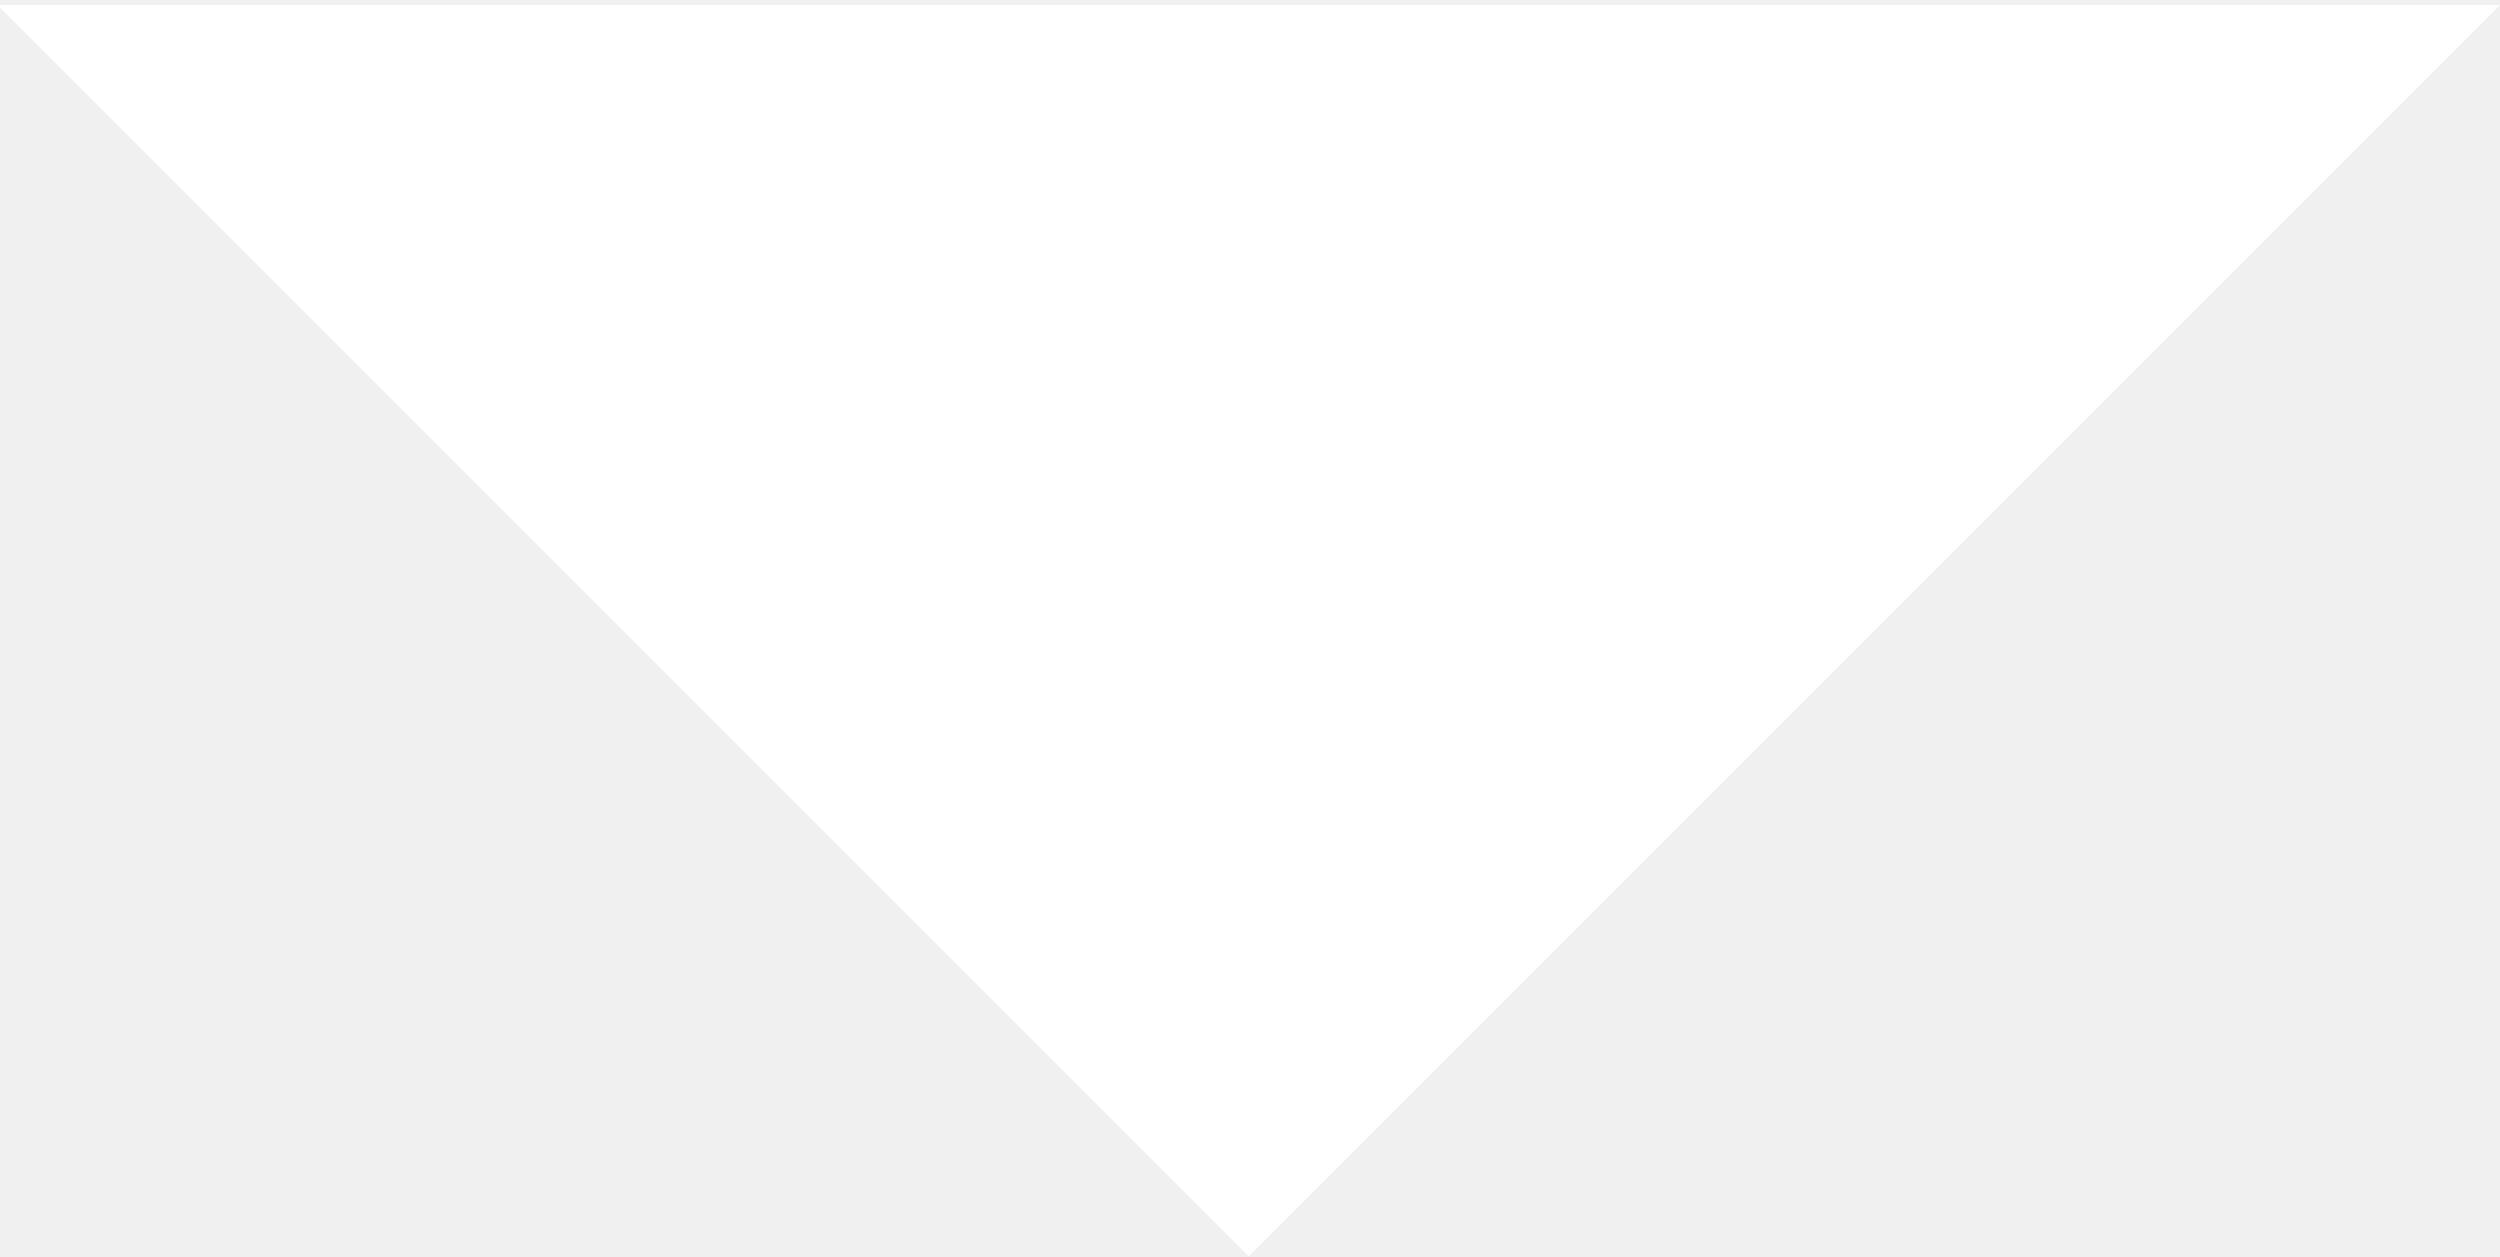
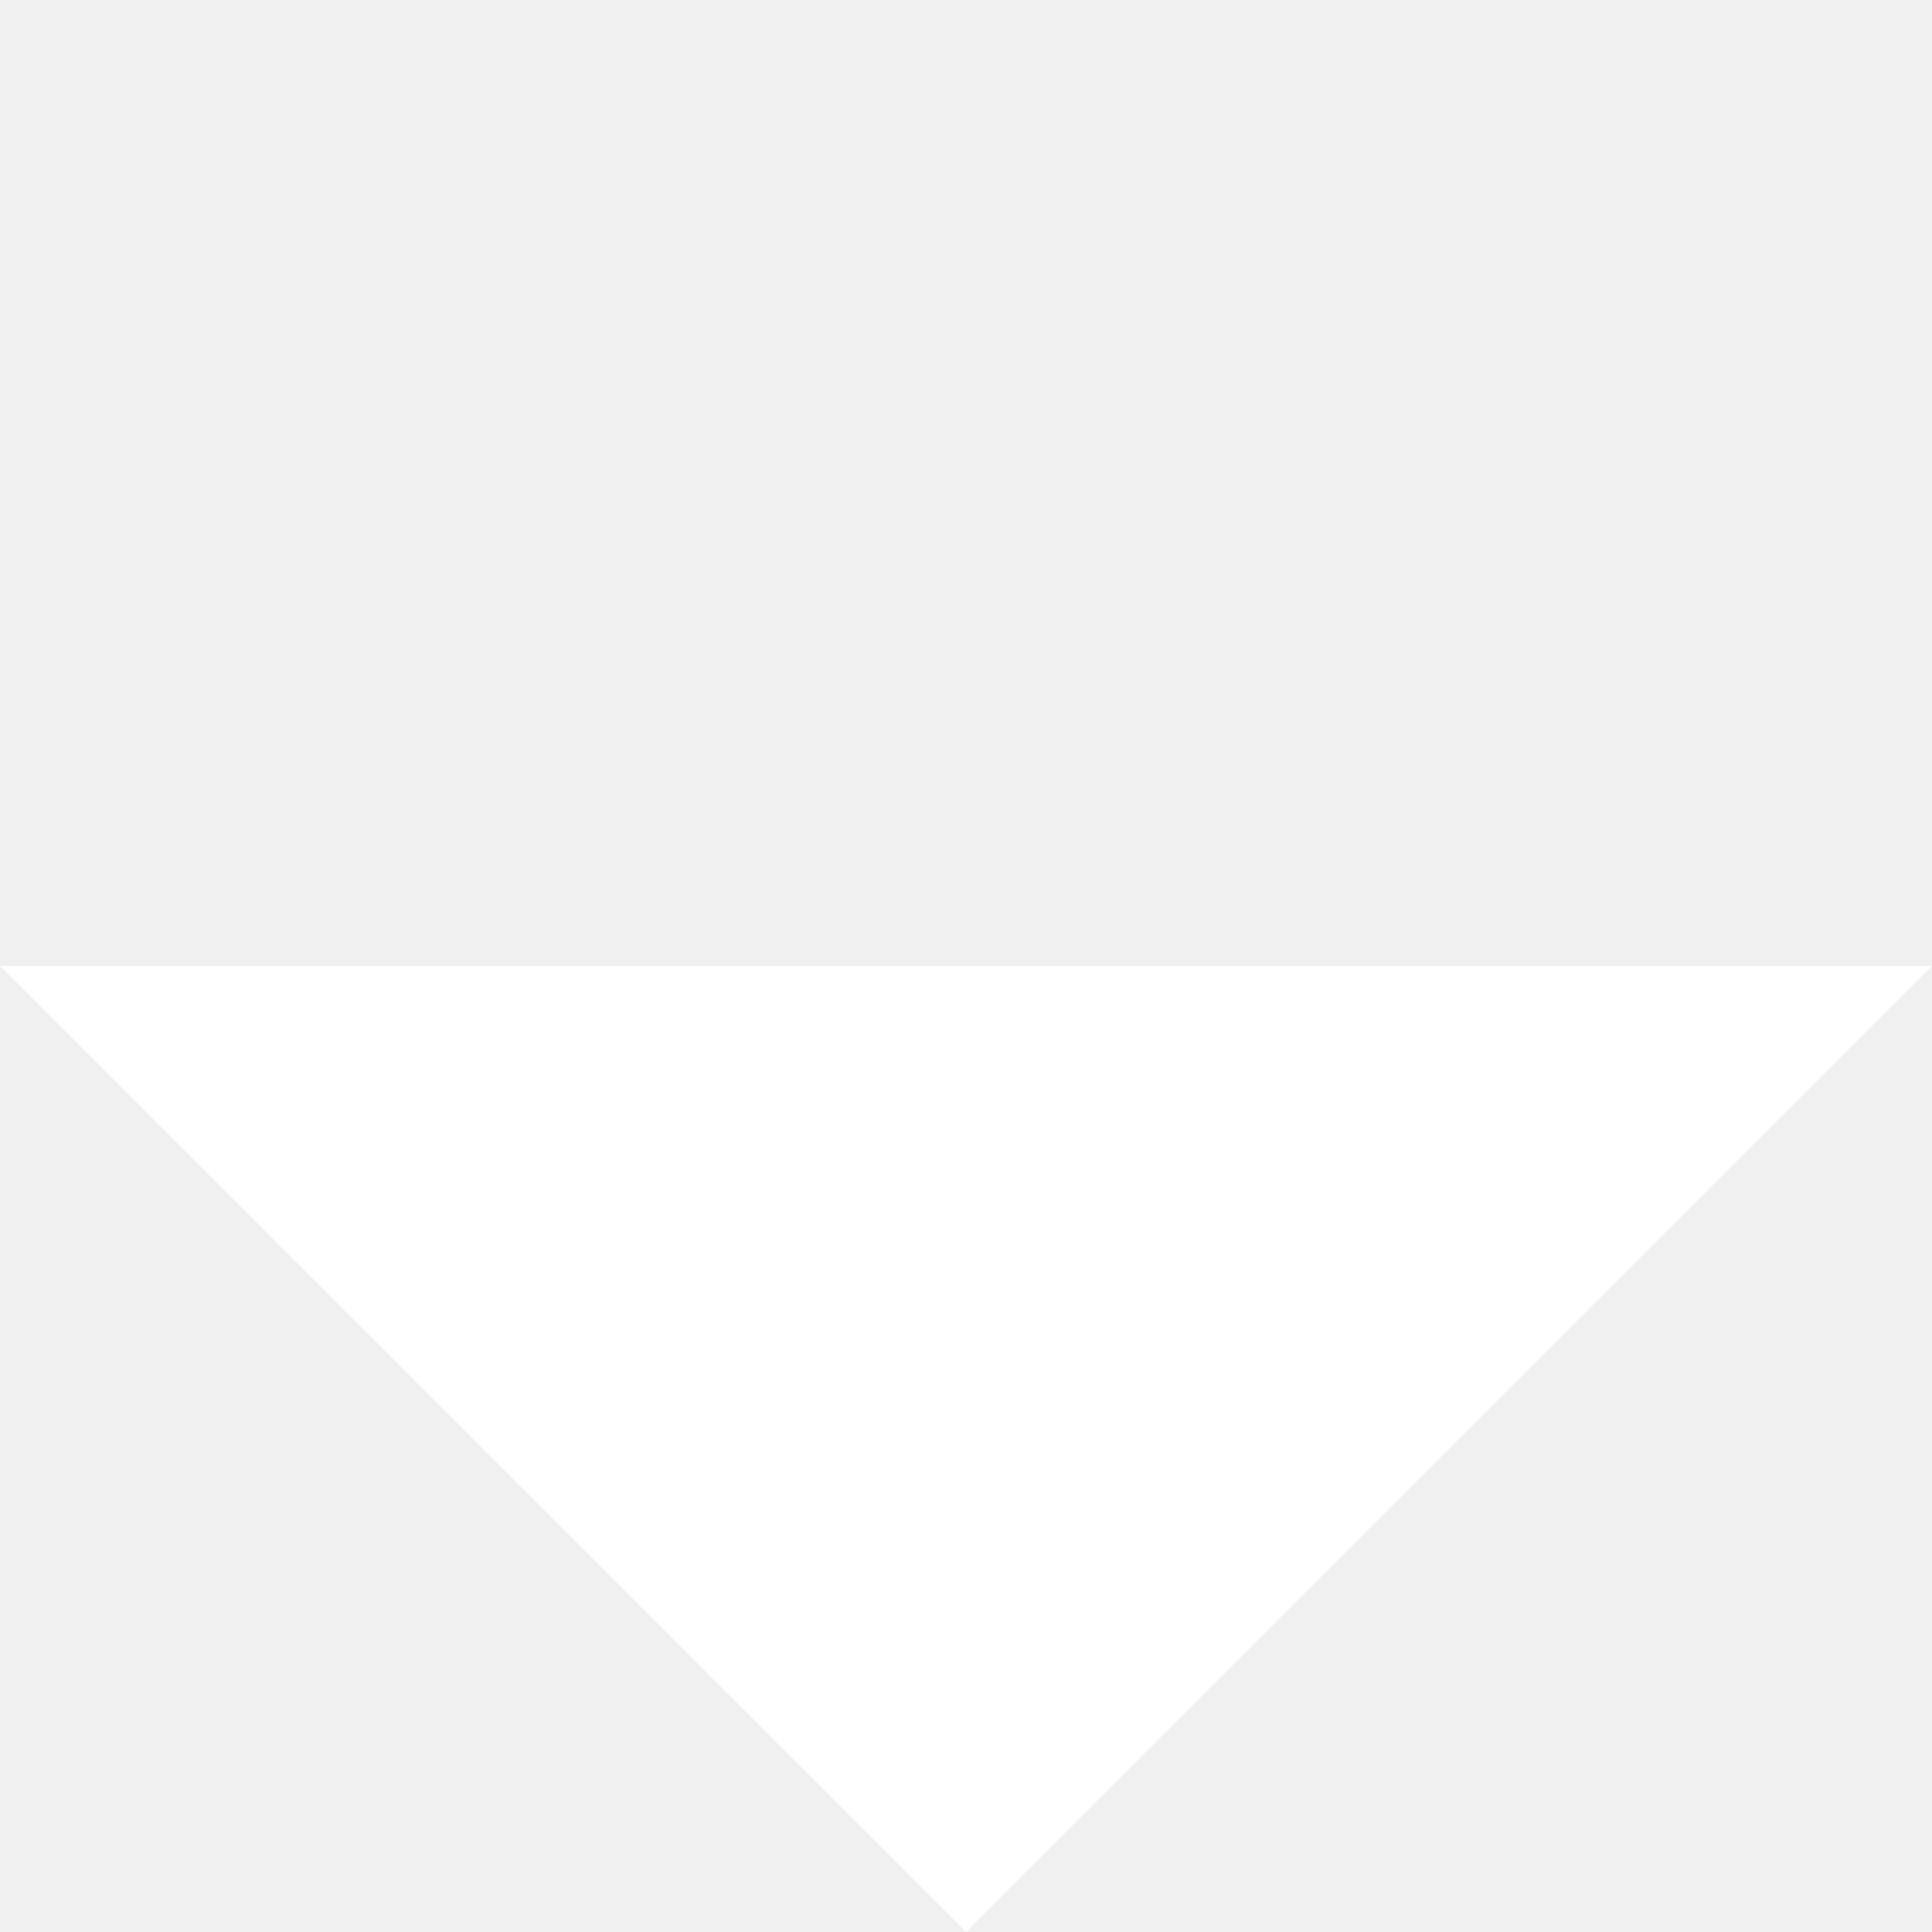
- <svg xmlns="http://www.w3.org/2000/svg" version="1.1" id="Layer_1" x="0px" y="0px" viewBox="0 0 199 100" style="enable-background:new 0 0 199 100;" xml:space="preserve">
-   <style type="text/css">
- 	.st0{fill:#FFFFFF;}
- </style>
-   <g id="Page-1">
-     <g id="Artboard">
-       <polygon id="Rectangle" class="st0" points="199,0.4 99.4,100 -0.2,0.4   " />
-     </g>
-   </g>
+ <svg xmlns="http://www.w3.org/2000/svg" id="Layer_1" data-name="Layer 1" viewBox="0 0 20 20">
+   <defs>
+     <style>.cls-1{fill:#fff;}</style>
+   </defs>
+   <polyline class="cls-1" points="20 10 10 20 0 10" />
</svg>
